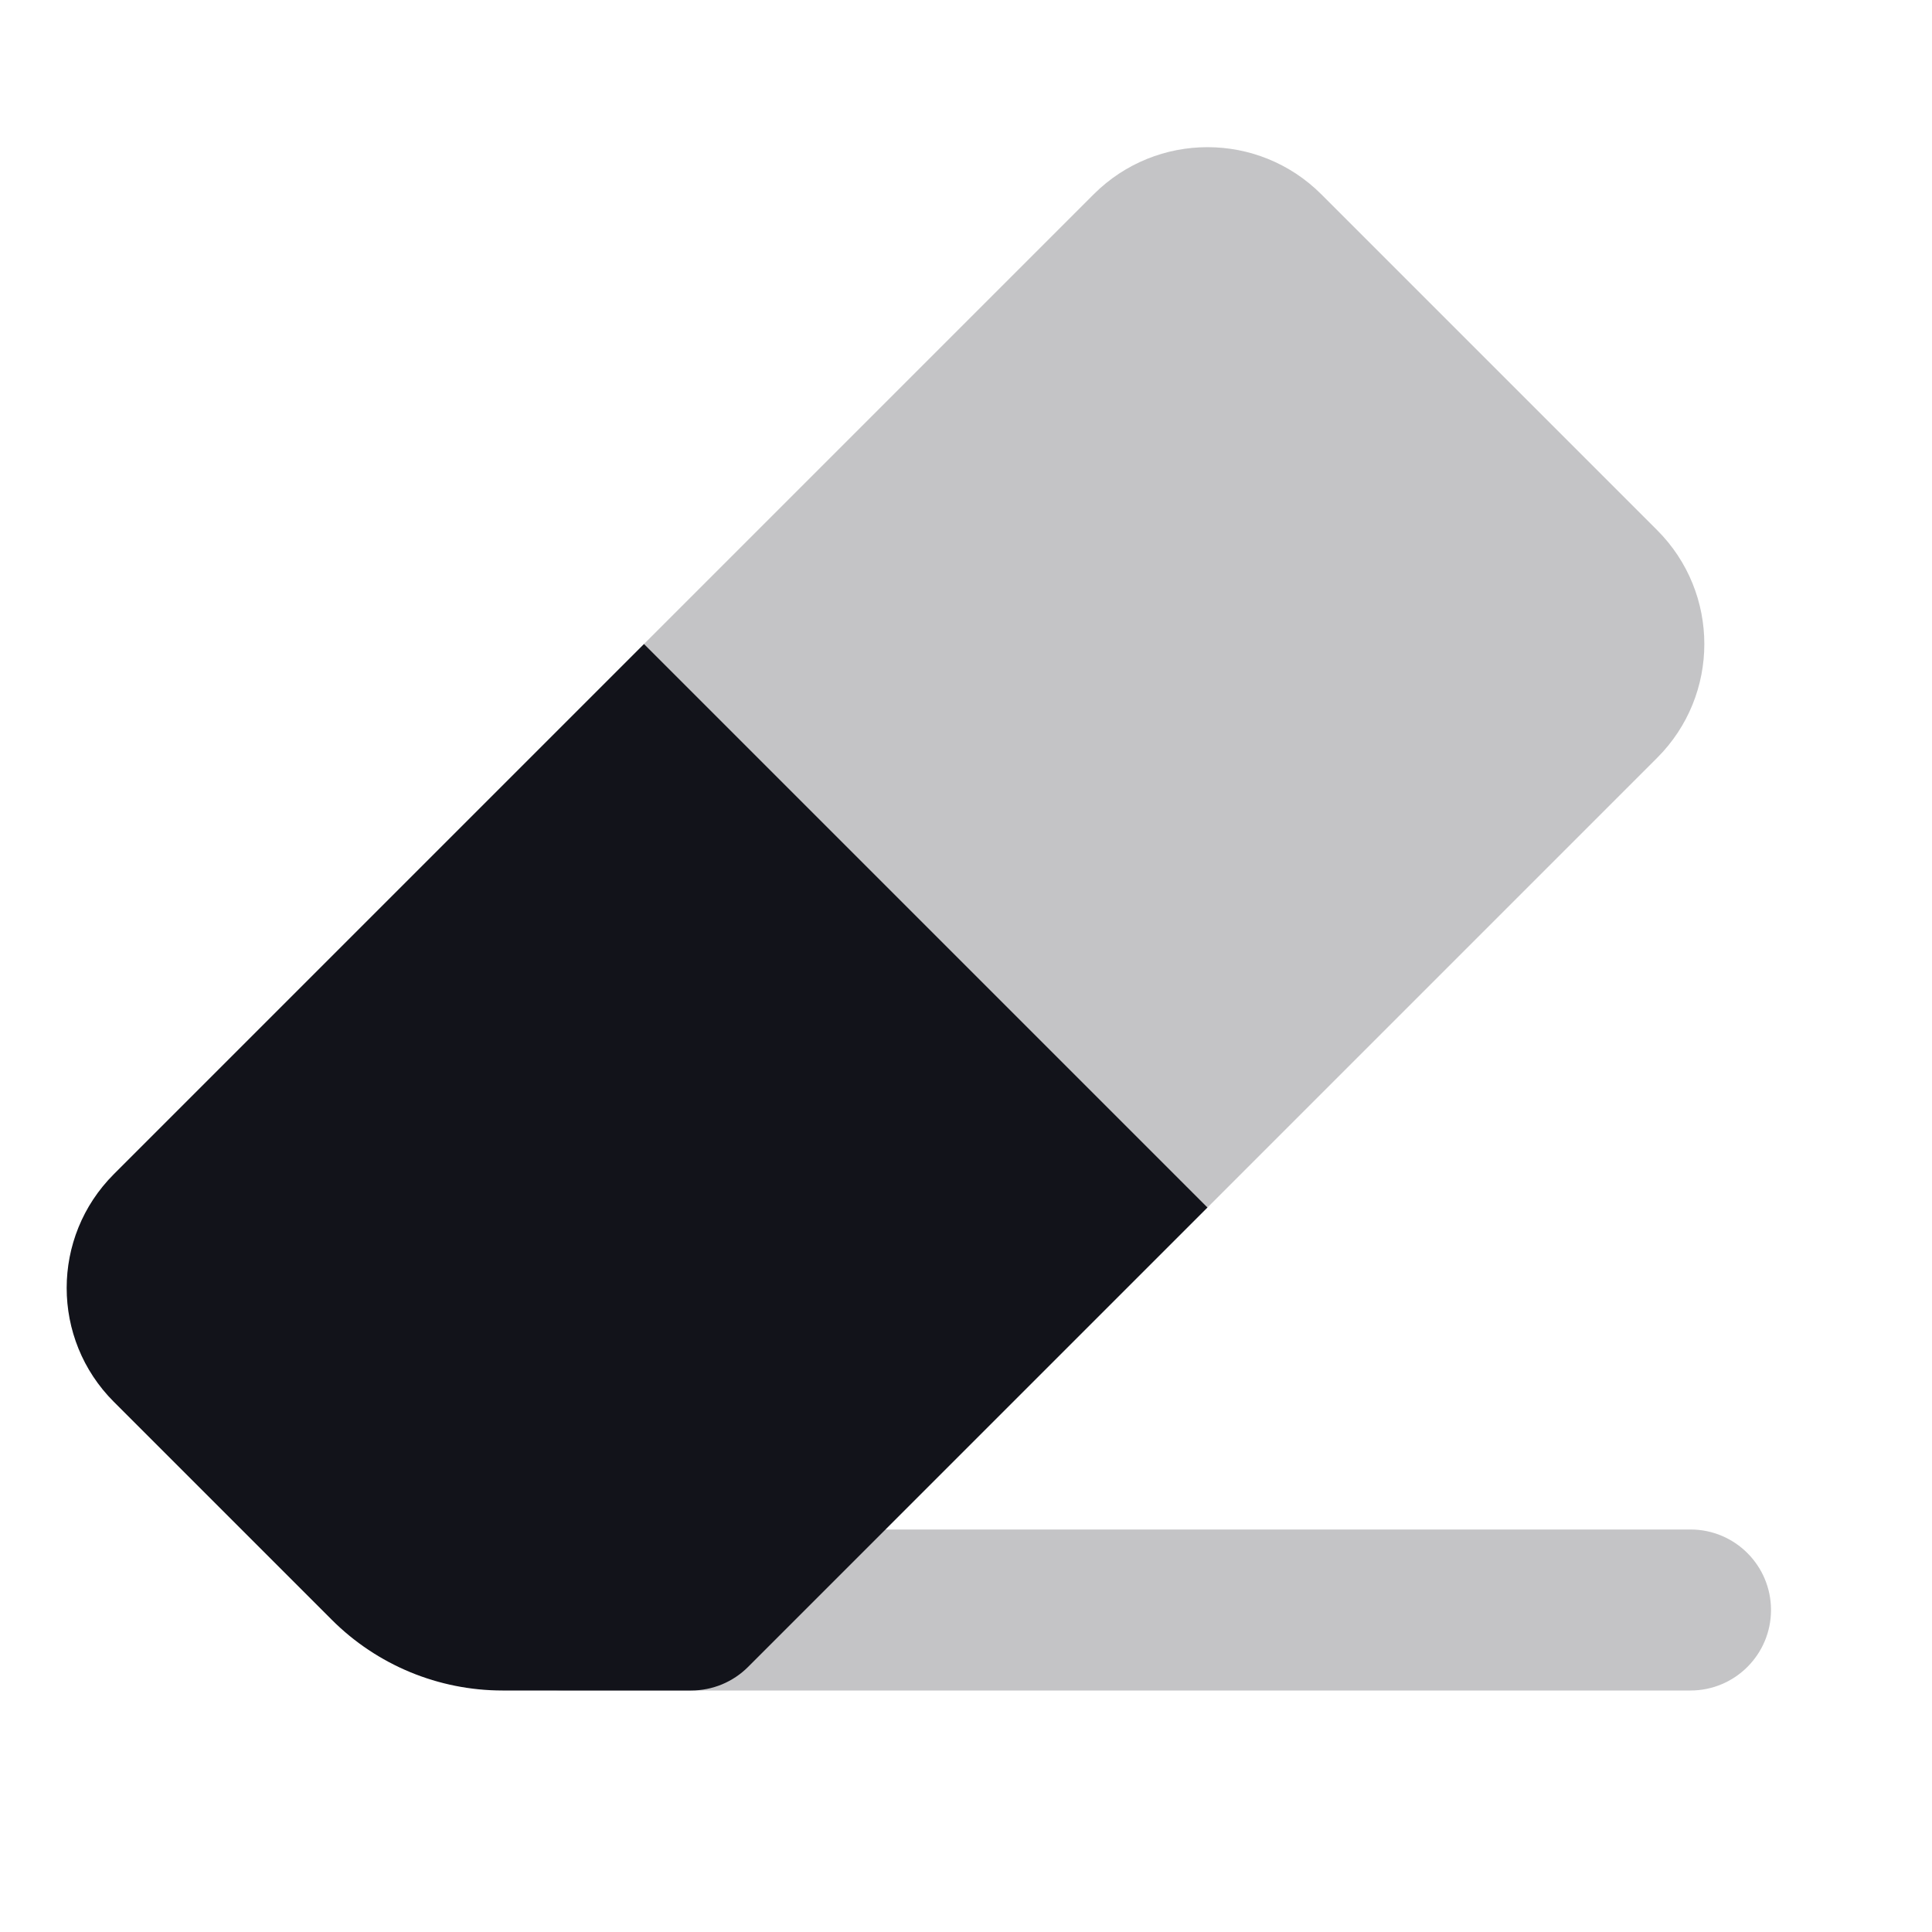
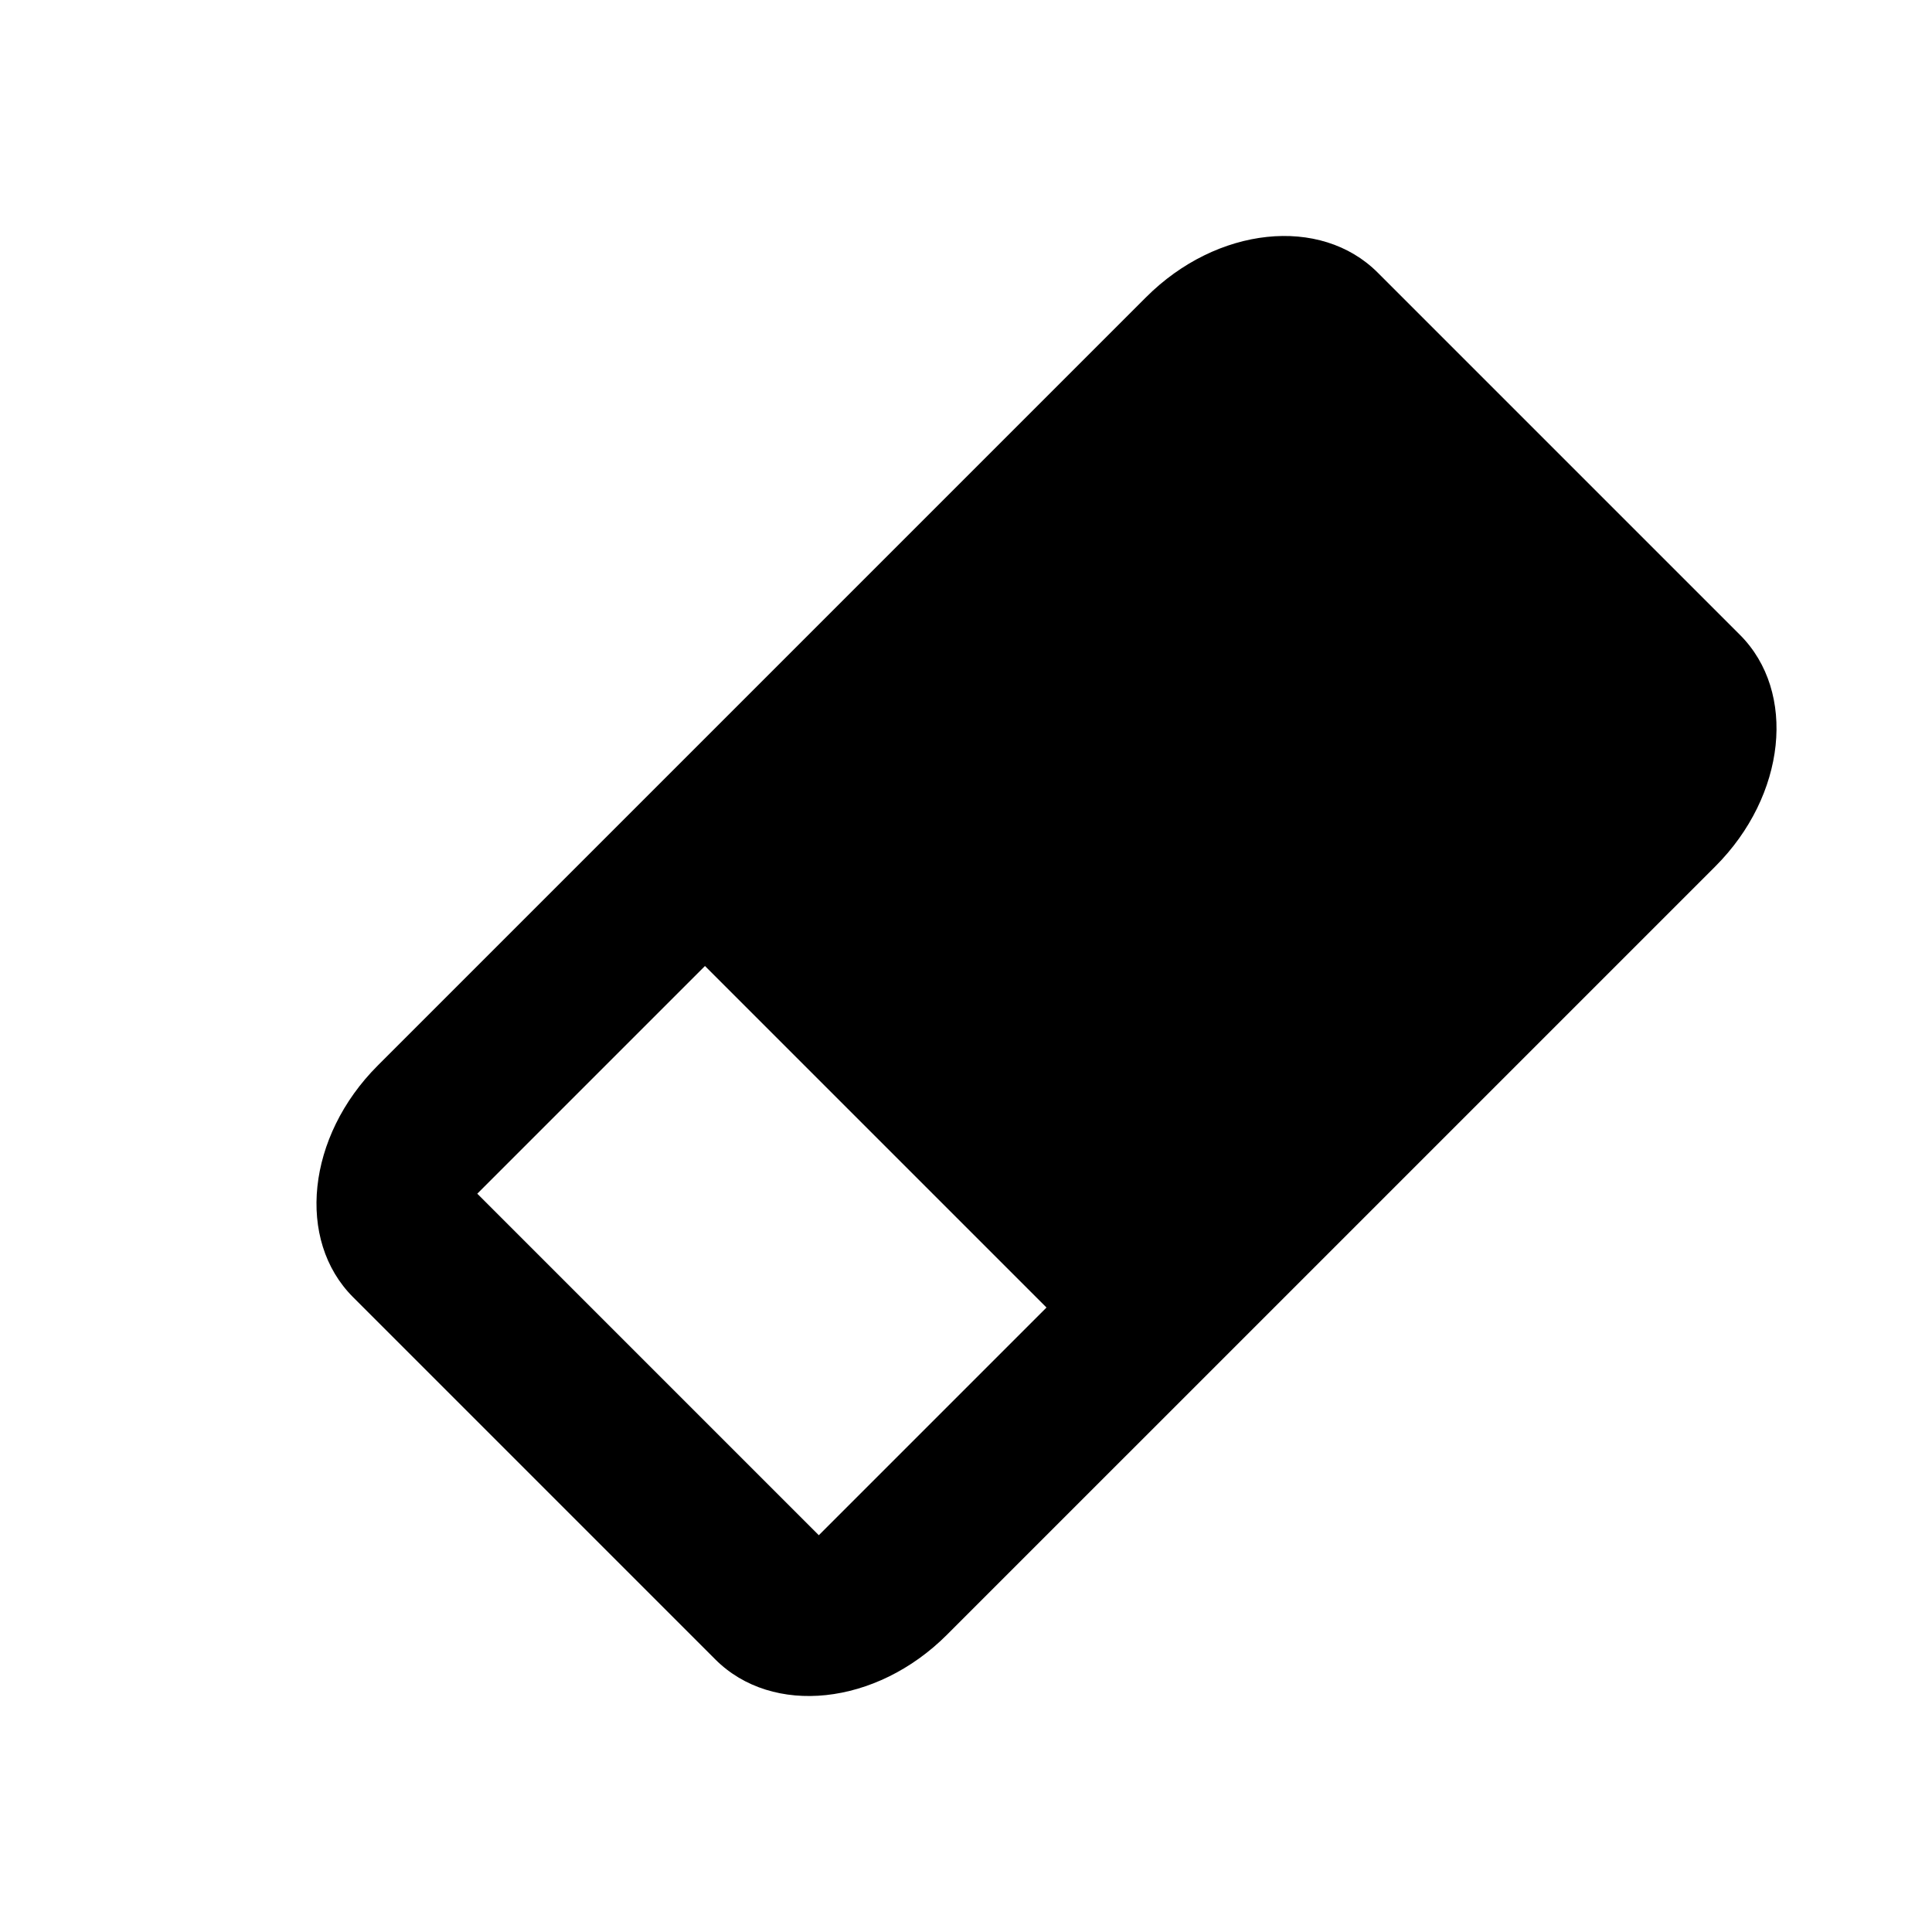
- <svg xmlns="http://www.w3.org/2000/svg" width="24" height="24" viewBox="0 0 24 24" fill="none">
-   <path opacity="0.25" d="M6 20C6 19.448 6.448 19 7 19H21C21.552 19 22 19.448 22 20V20C22 20.552 21.552 21 21 21H7C6.448 21 6 20.552 6 20V20Z" fill="#12131A" />
-   <path d="M15 15L8 8L1.414 14.586C0.633 15.367 0.633 16.633 1.414 17.414L4.121 20.121C4.684 20.684 5.447 21 6.243 21H8.586C8.851 21 9.105 20.895 9.293 20.707L15 15Z" fill="#12131A" />
-   <path opacity="0.25" d="M20.586 6.586L16.414 2.414C15.633 1.633 14.367 1.633 13.586 2.414L8 8L15 15L20.586 9.414C21.367 8.633 21.367 7.367 20.586 6.586Z" fill="#12131A" />
+ <svg xmlns="http://www.w3.org/2000/svg" width="24px" height="24px" viewBox="0 0 24 24" version="1.1">
+   <path d="M6,9 L6,15 L10,15 L10,9 L6,9 Z M6.25,7 L19.75,7 C20.993,7 22,7.814 22,8.818 L22,15.182 C22,16.186 20.993,17 19.75,17 L6.25,17 C5.007,17 4,16.186 4,15.182 L4,8.818 C4,7.814 5.007,7 6.25,7 Z" id="Rectangle-48" fill="#000000" fill-rule="nonzero" transform="translate(13, 12) rotate(-45) translate(-13, -12) " />
</svg>
